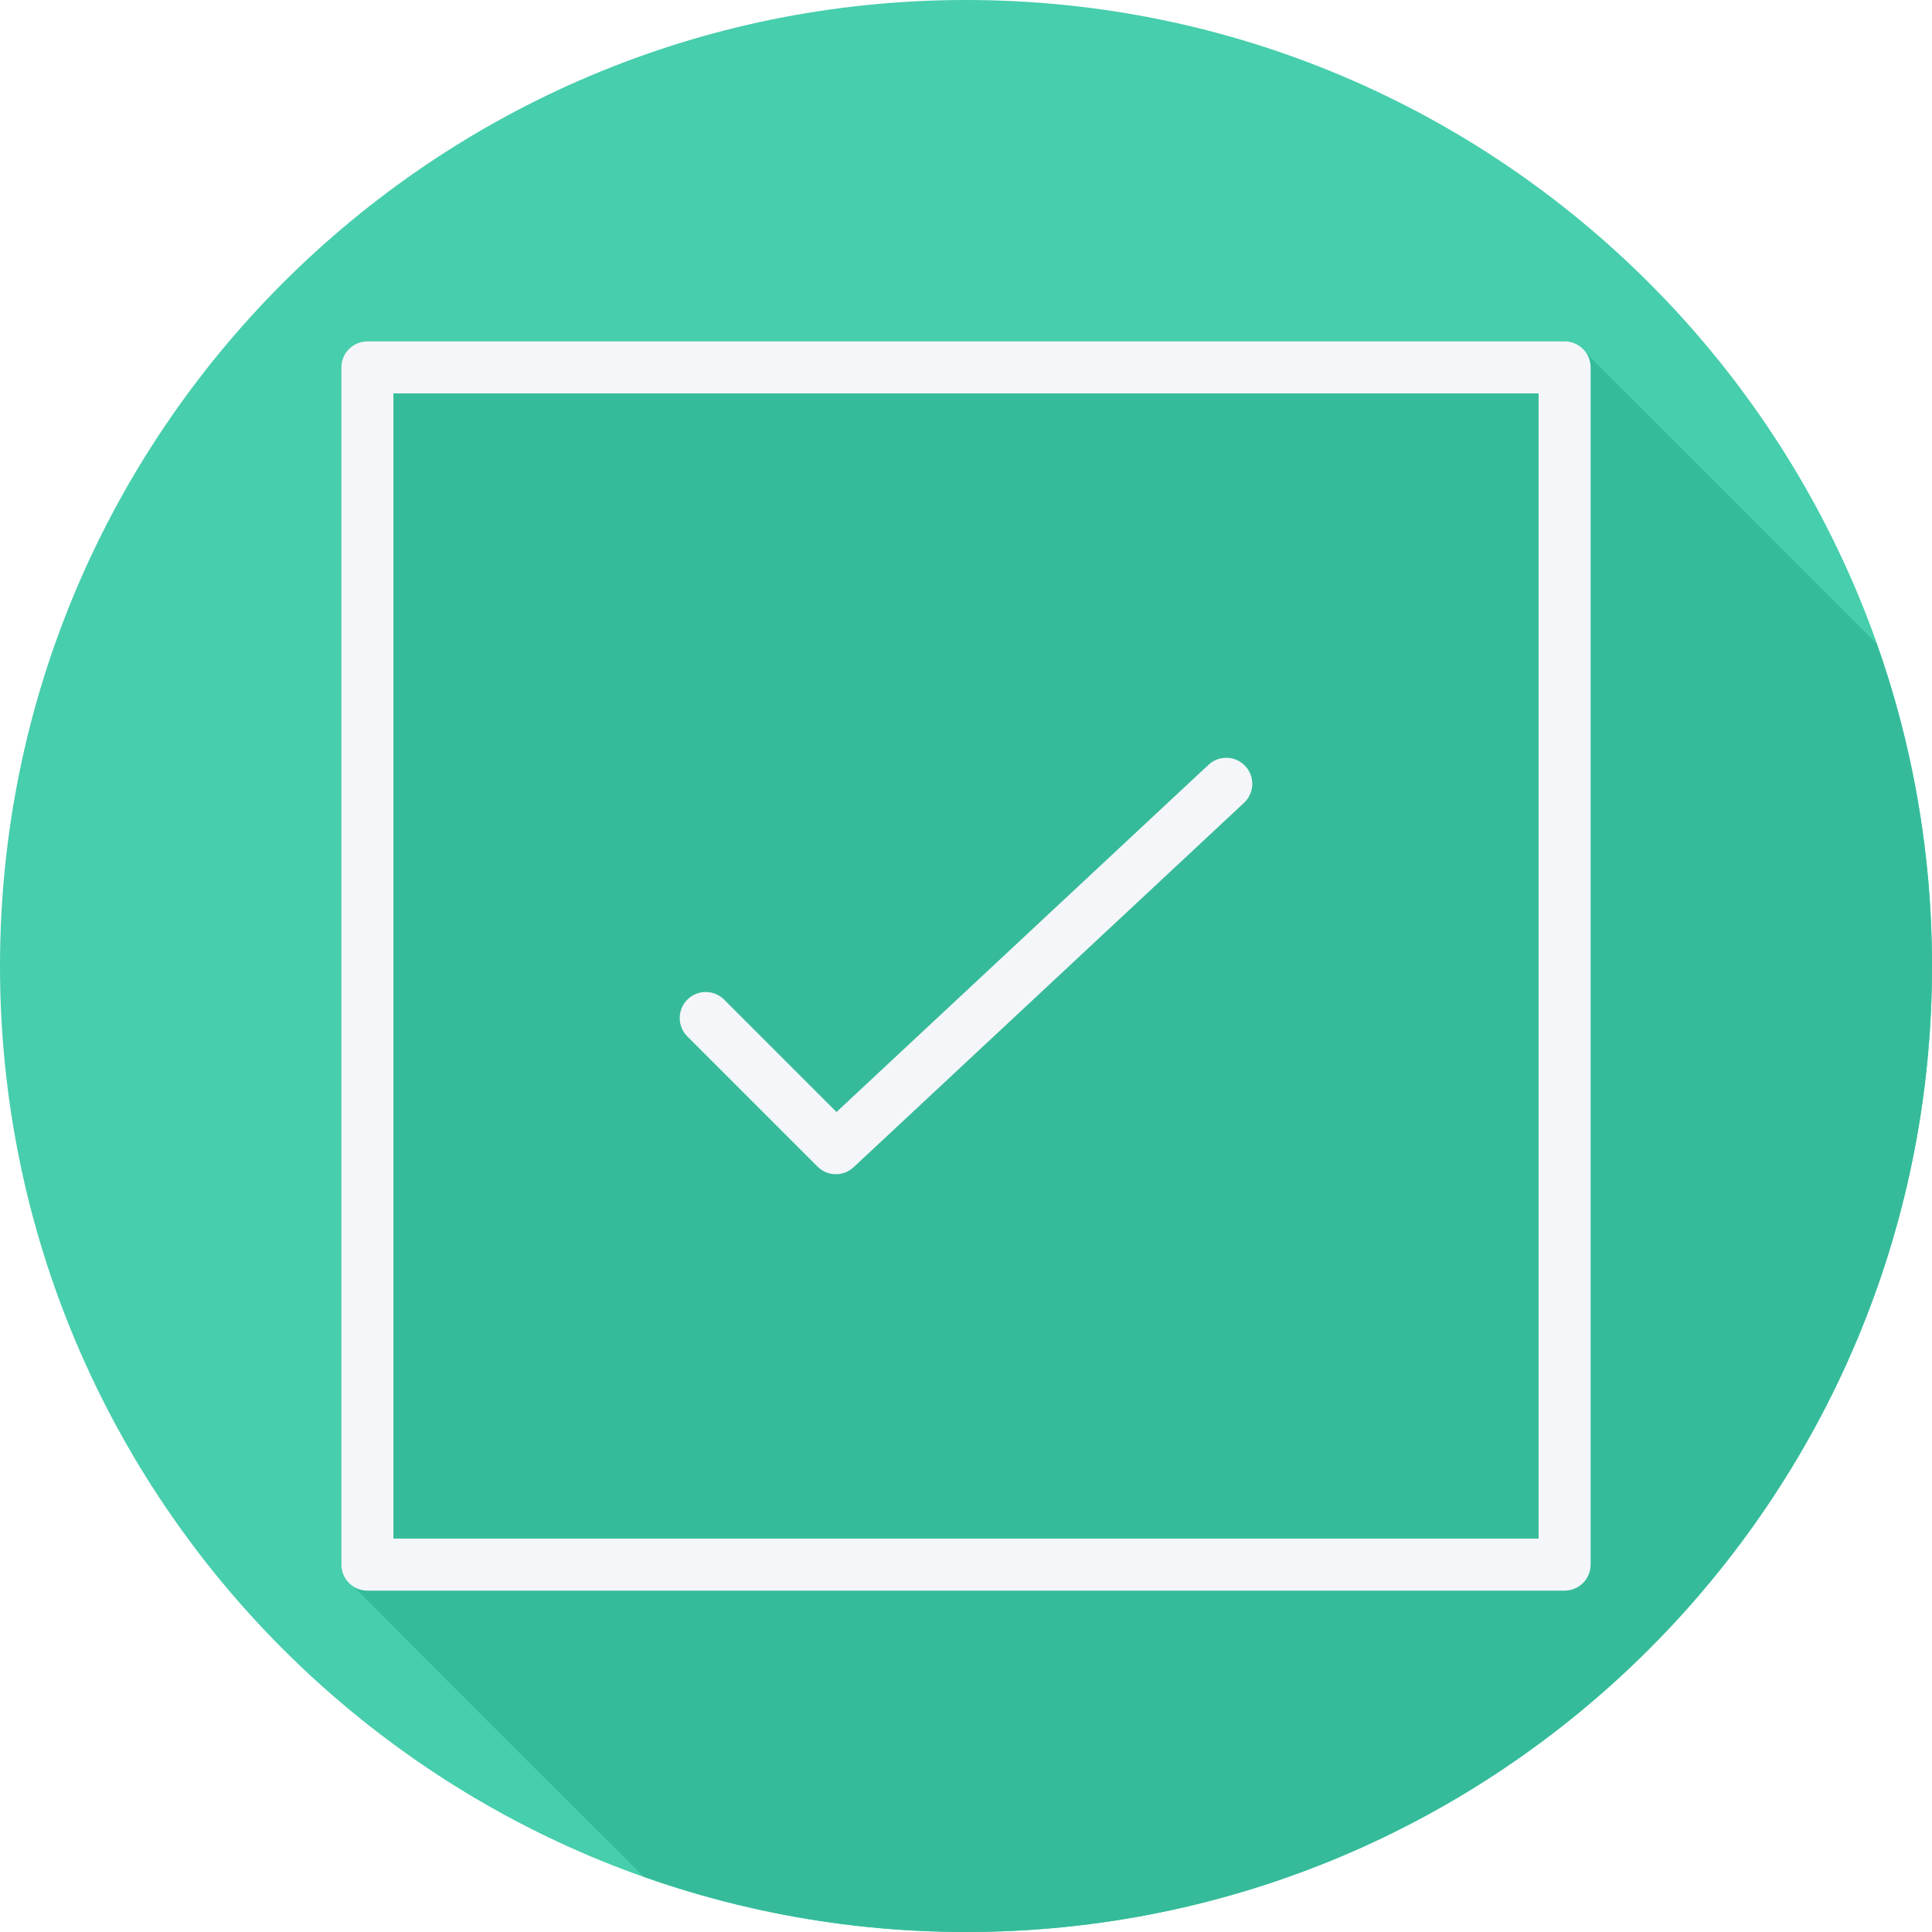
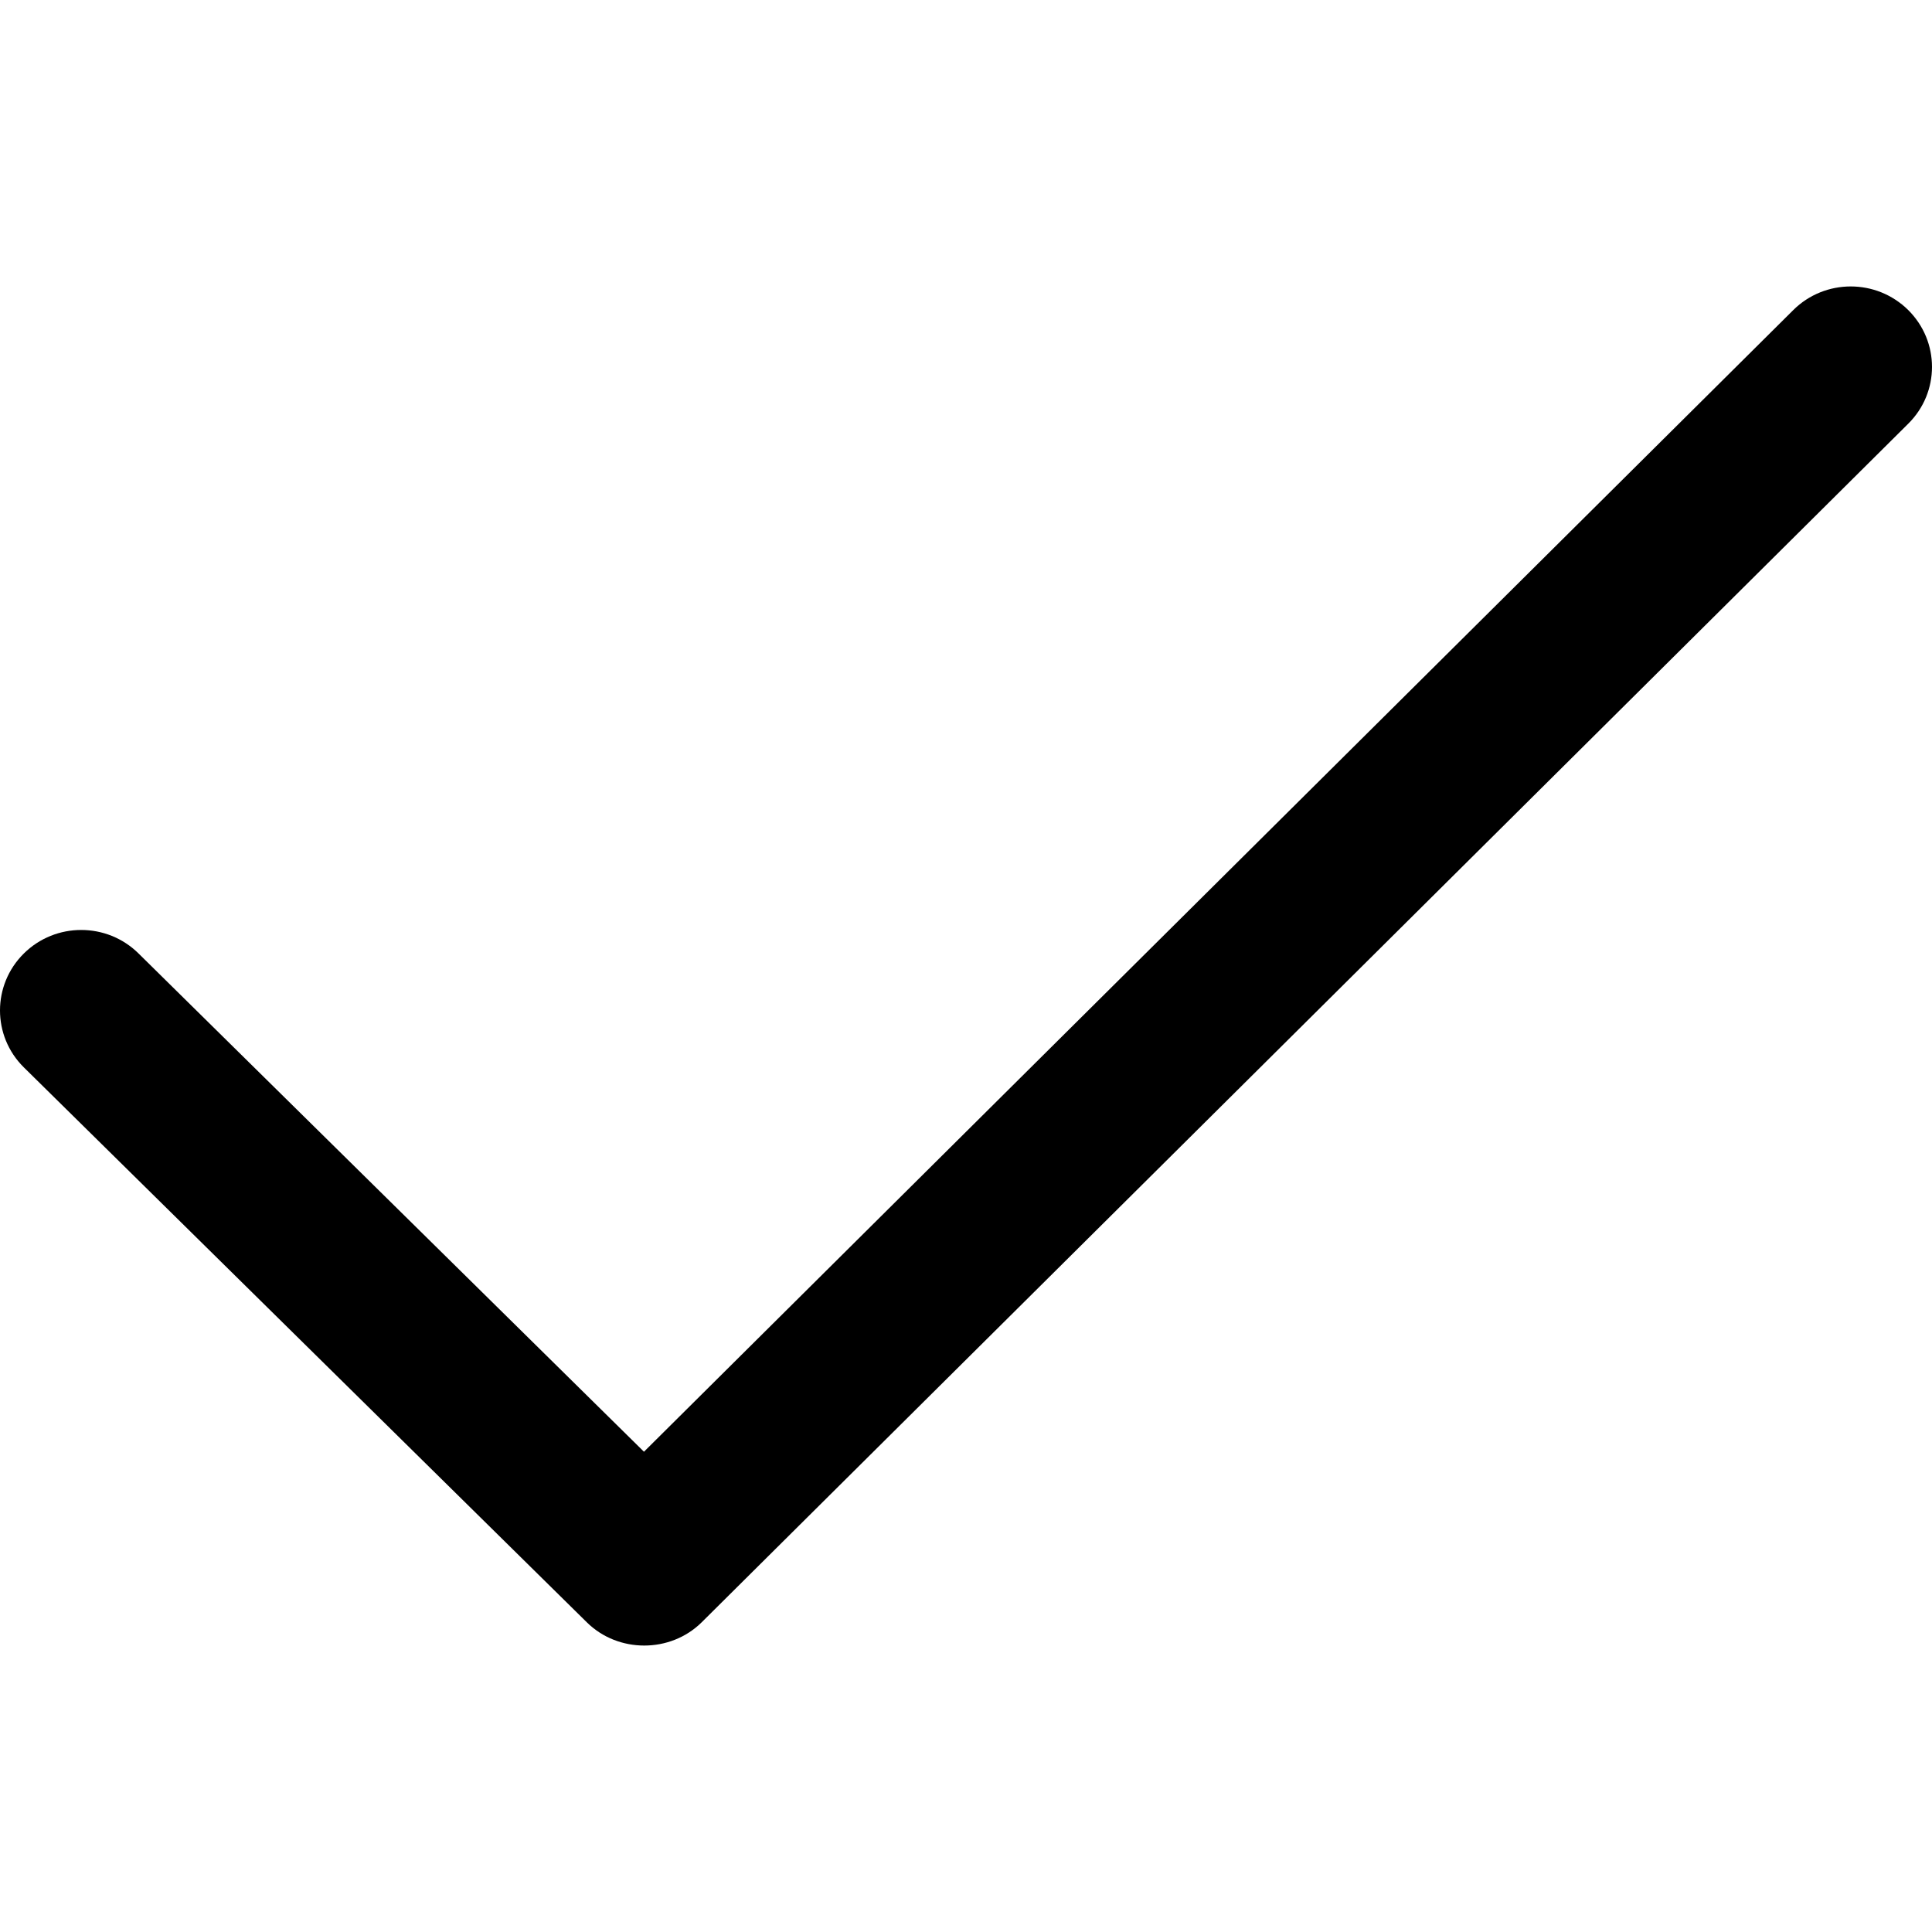
- <svg xmlns="http://www.w3.org/2000/svg" height="800px" width="800px" version="1.1" id="Layer_1" viewBox="0 0 512 512" xml:space="preserve">
-   <path style="fill:#47CEAC;" d="M0,256.006C0,397.402,114.606,512.004,255.996,512C397.394,512.004,512,397.402,512,256.006  C512.009,114.61,397.394,0,255.996,0C114.606,0,0,114.614,0,256.006z" />
-   <path style="fill:#36BB9A;" d="M512,256.005c0.002-29.945-5.186-58.665-14.631-85.371c-0.325-0.369-76.672-76.83-77.255-77.254  c-1.254-1.722-3.186-2.913-5.478-2.913H97.365c-3.809,0-6.897,3.089-6.897,6.898v317.269c0,2.291,1.191,4.224,2.913,5.478  c0.425,0.582,75.627,75.783,76.208,76.208c0.299,0.409,0.678,0.722,1.05,1.05C197.342,506.813,226.058,512,255.997,512  C397.394,512.004,512,397.401,512,256.005z" />
+ <svg xmlns="http://www.w3.org/2000/svg" fill="#000000" height="800px" width="800px" version="1.1" id="Capa_1" viewBox="0 0 288.941 288.941" xml:space="preserve">
  <g>
-     <path style="fill:#F4F6F9;" d="M216.641,309.156c1.344,1.344,3.108,2.02,4.877,2.02c1.687,0,3.378-0.617,4.705-1.856l103.454-96.56   c2.785-2.599,2.937-6.964,0.337-9.746c-2.596-2.791-6.967-2.93-9.746-0.337l-98.585,92.014l-29.778-29.778   c-2.694-2.694-7.059-2.694-9.753,0c-2.693,2.694-2.694,7.059,0,9.753L216.641,309.156z" />
-     <path style="fill:#F4F6F9;" d="M414.635,90.468H97.365c-3.809,0-6.897,3.088-6.897,6.897v317.269c0,3.809,3.088,6.897,6.897,6.897   h317.269c3.809,0,6.897-3.088,6.897-6.897V97.365C421.532,93.556,418.444,90.468,414.635,90.468z M407.738,407.738H104.262V104.262   h303.475V407.738z" />
+     <path id="Check" d="M285.377,46.368c-4.74-4.704-12.439-4.704-17.179,0L96.309,217.114L20.734,142.61   c-4.74-4.704-12.439-4.704-17.179,0s-4.74,12.319,0,17.011l84.2,82.997c4.692,4.644,12.499,4.644,17.191,0l180.43-179.239   C290.129,58.687,290.129,51.06,285.377,46.368C280.637,41.664,290.129,51.06,285.377,46.368z" />
+     <g>
+ 	</g>
+     <g>
+ 	</g>
+     <g>
+ 	</g>
+     <g>
+ 	</g>
+     <g>
+ 	</g>
+     <g>
+ 	</g>
  </g>
</svg>
